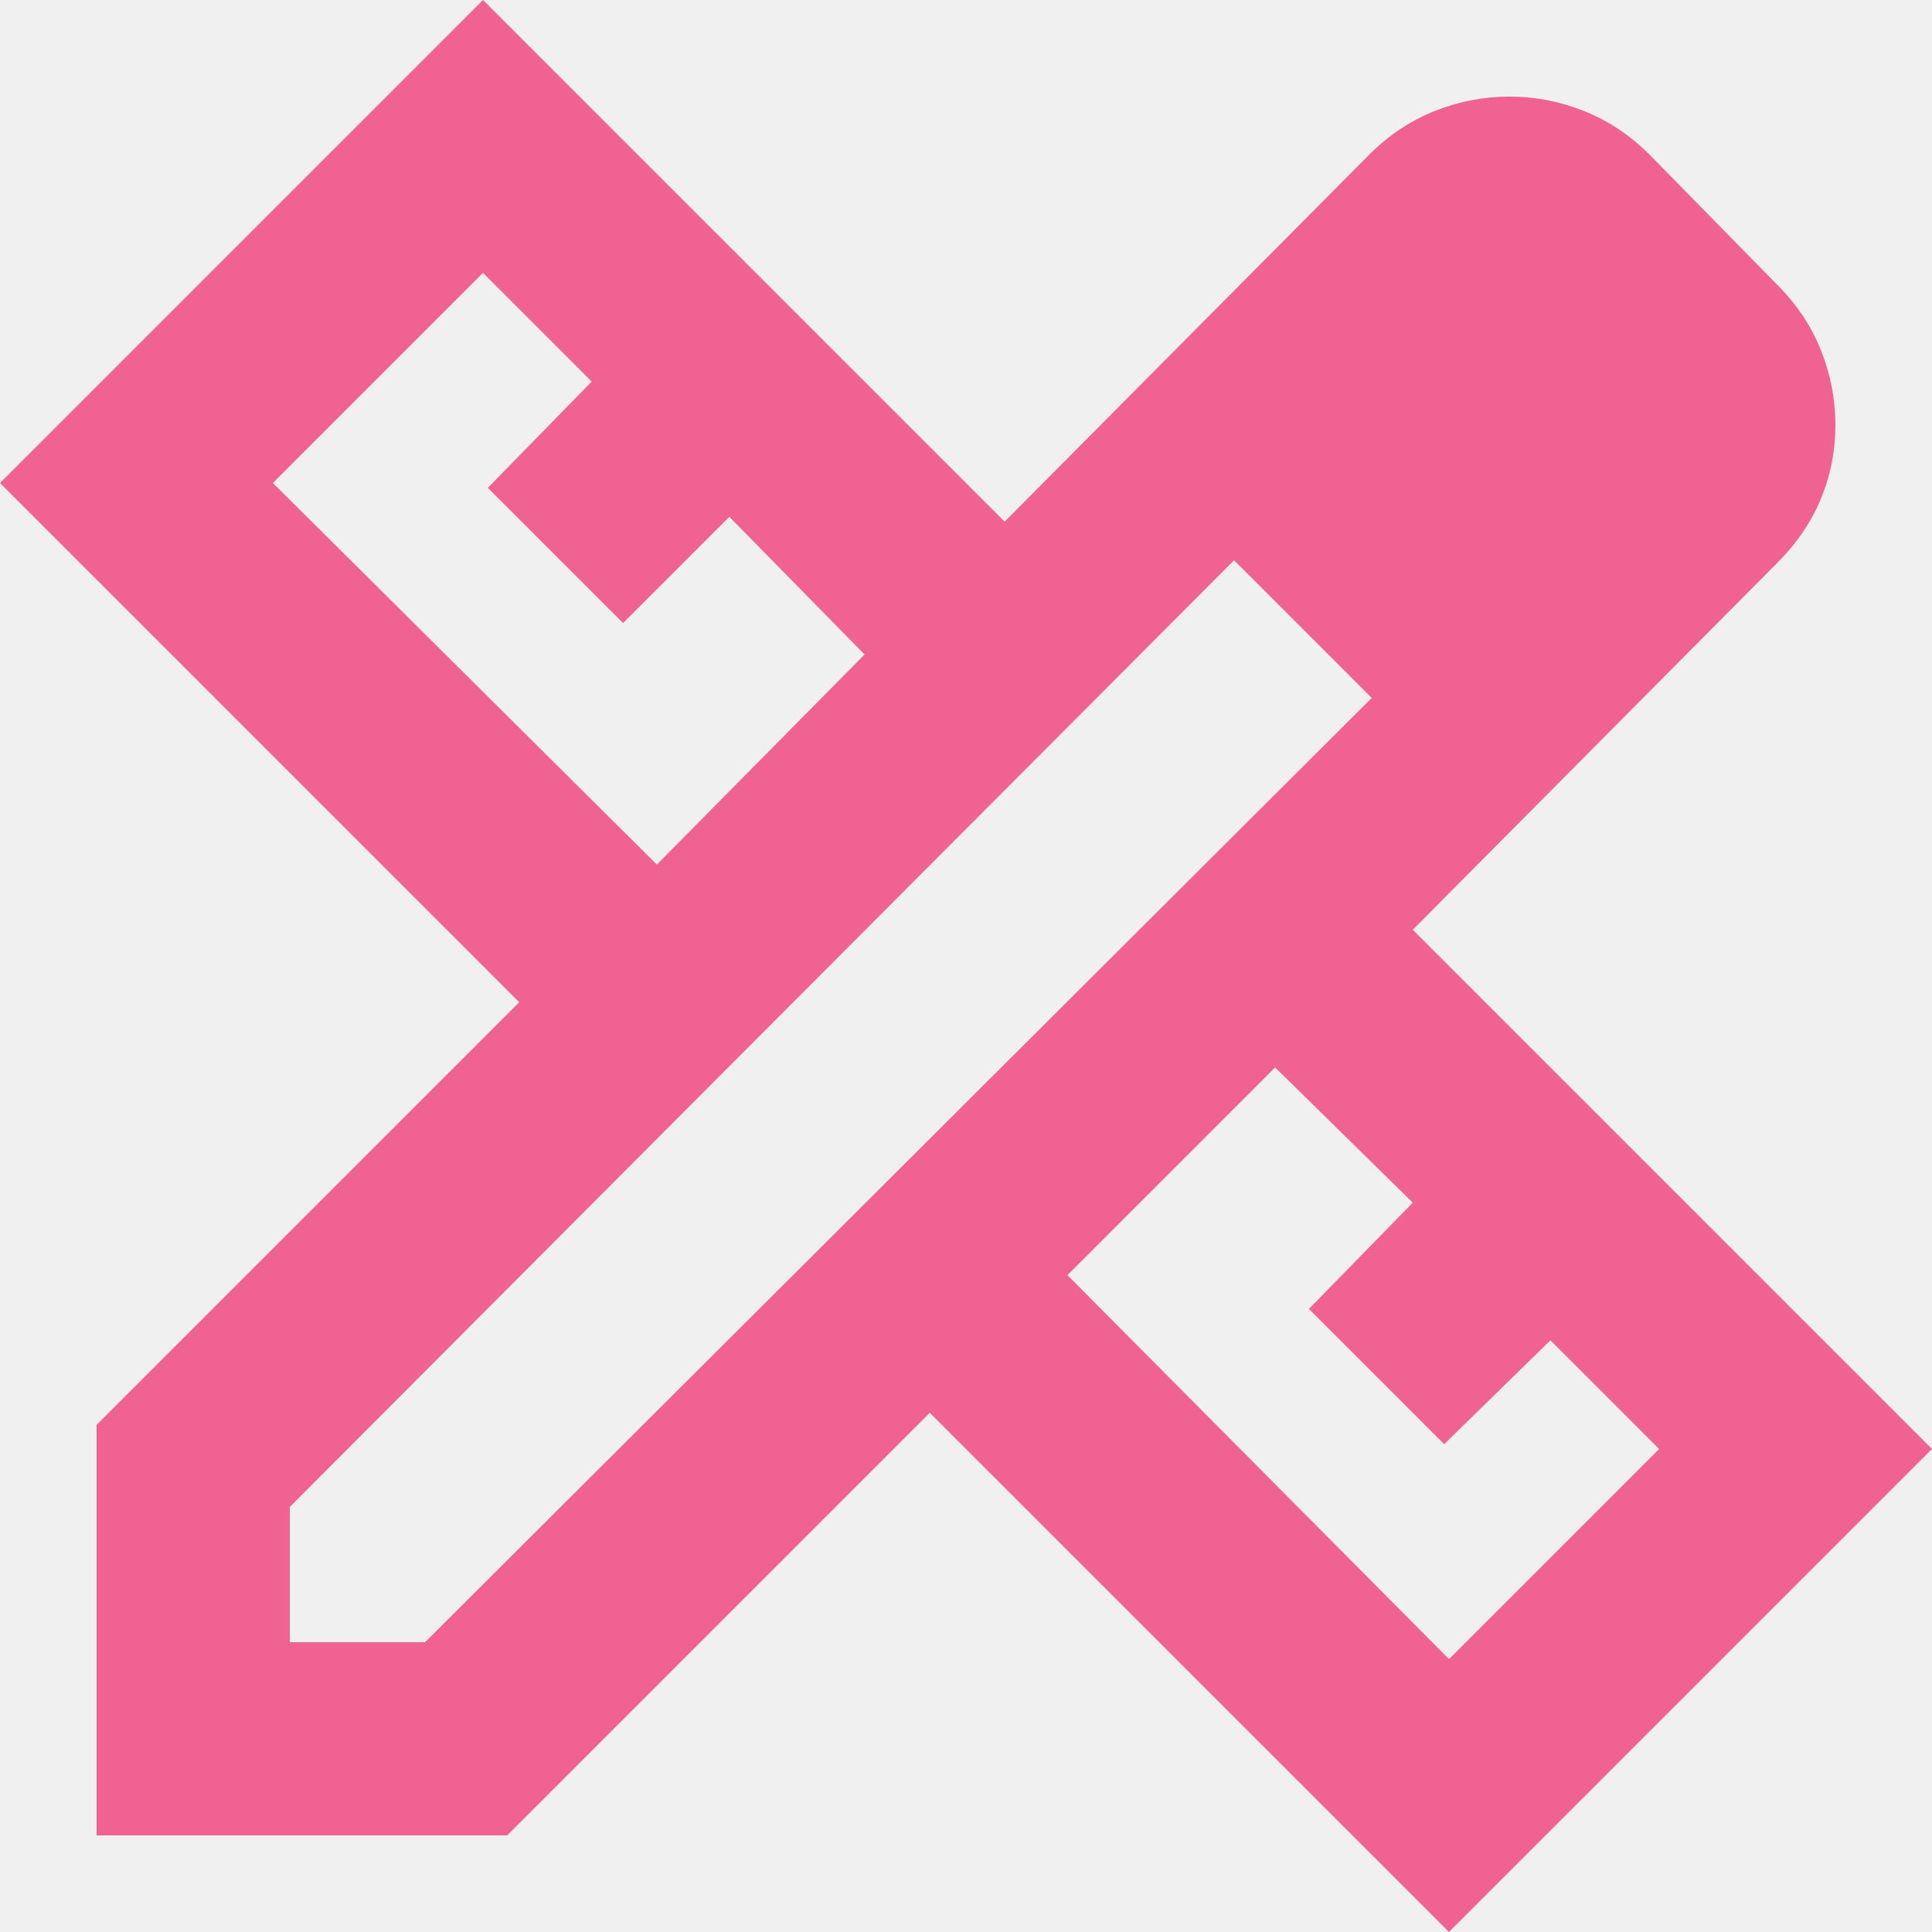
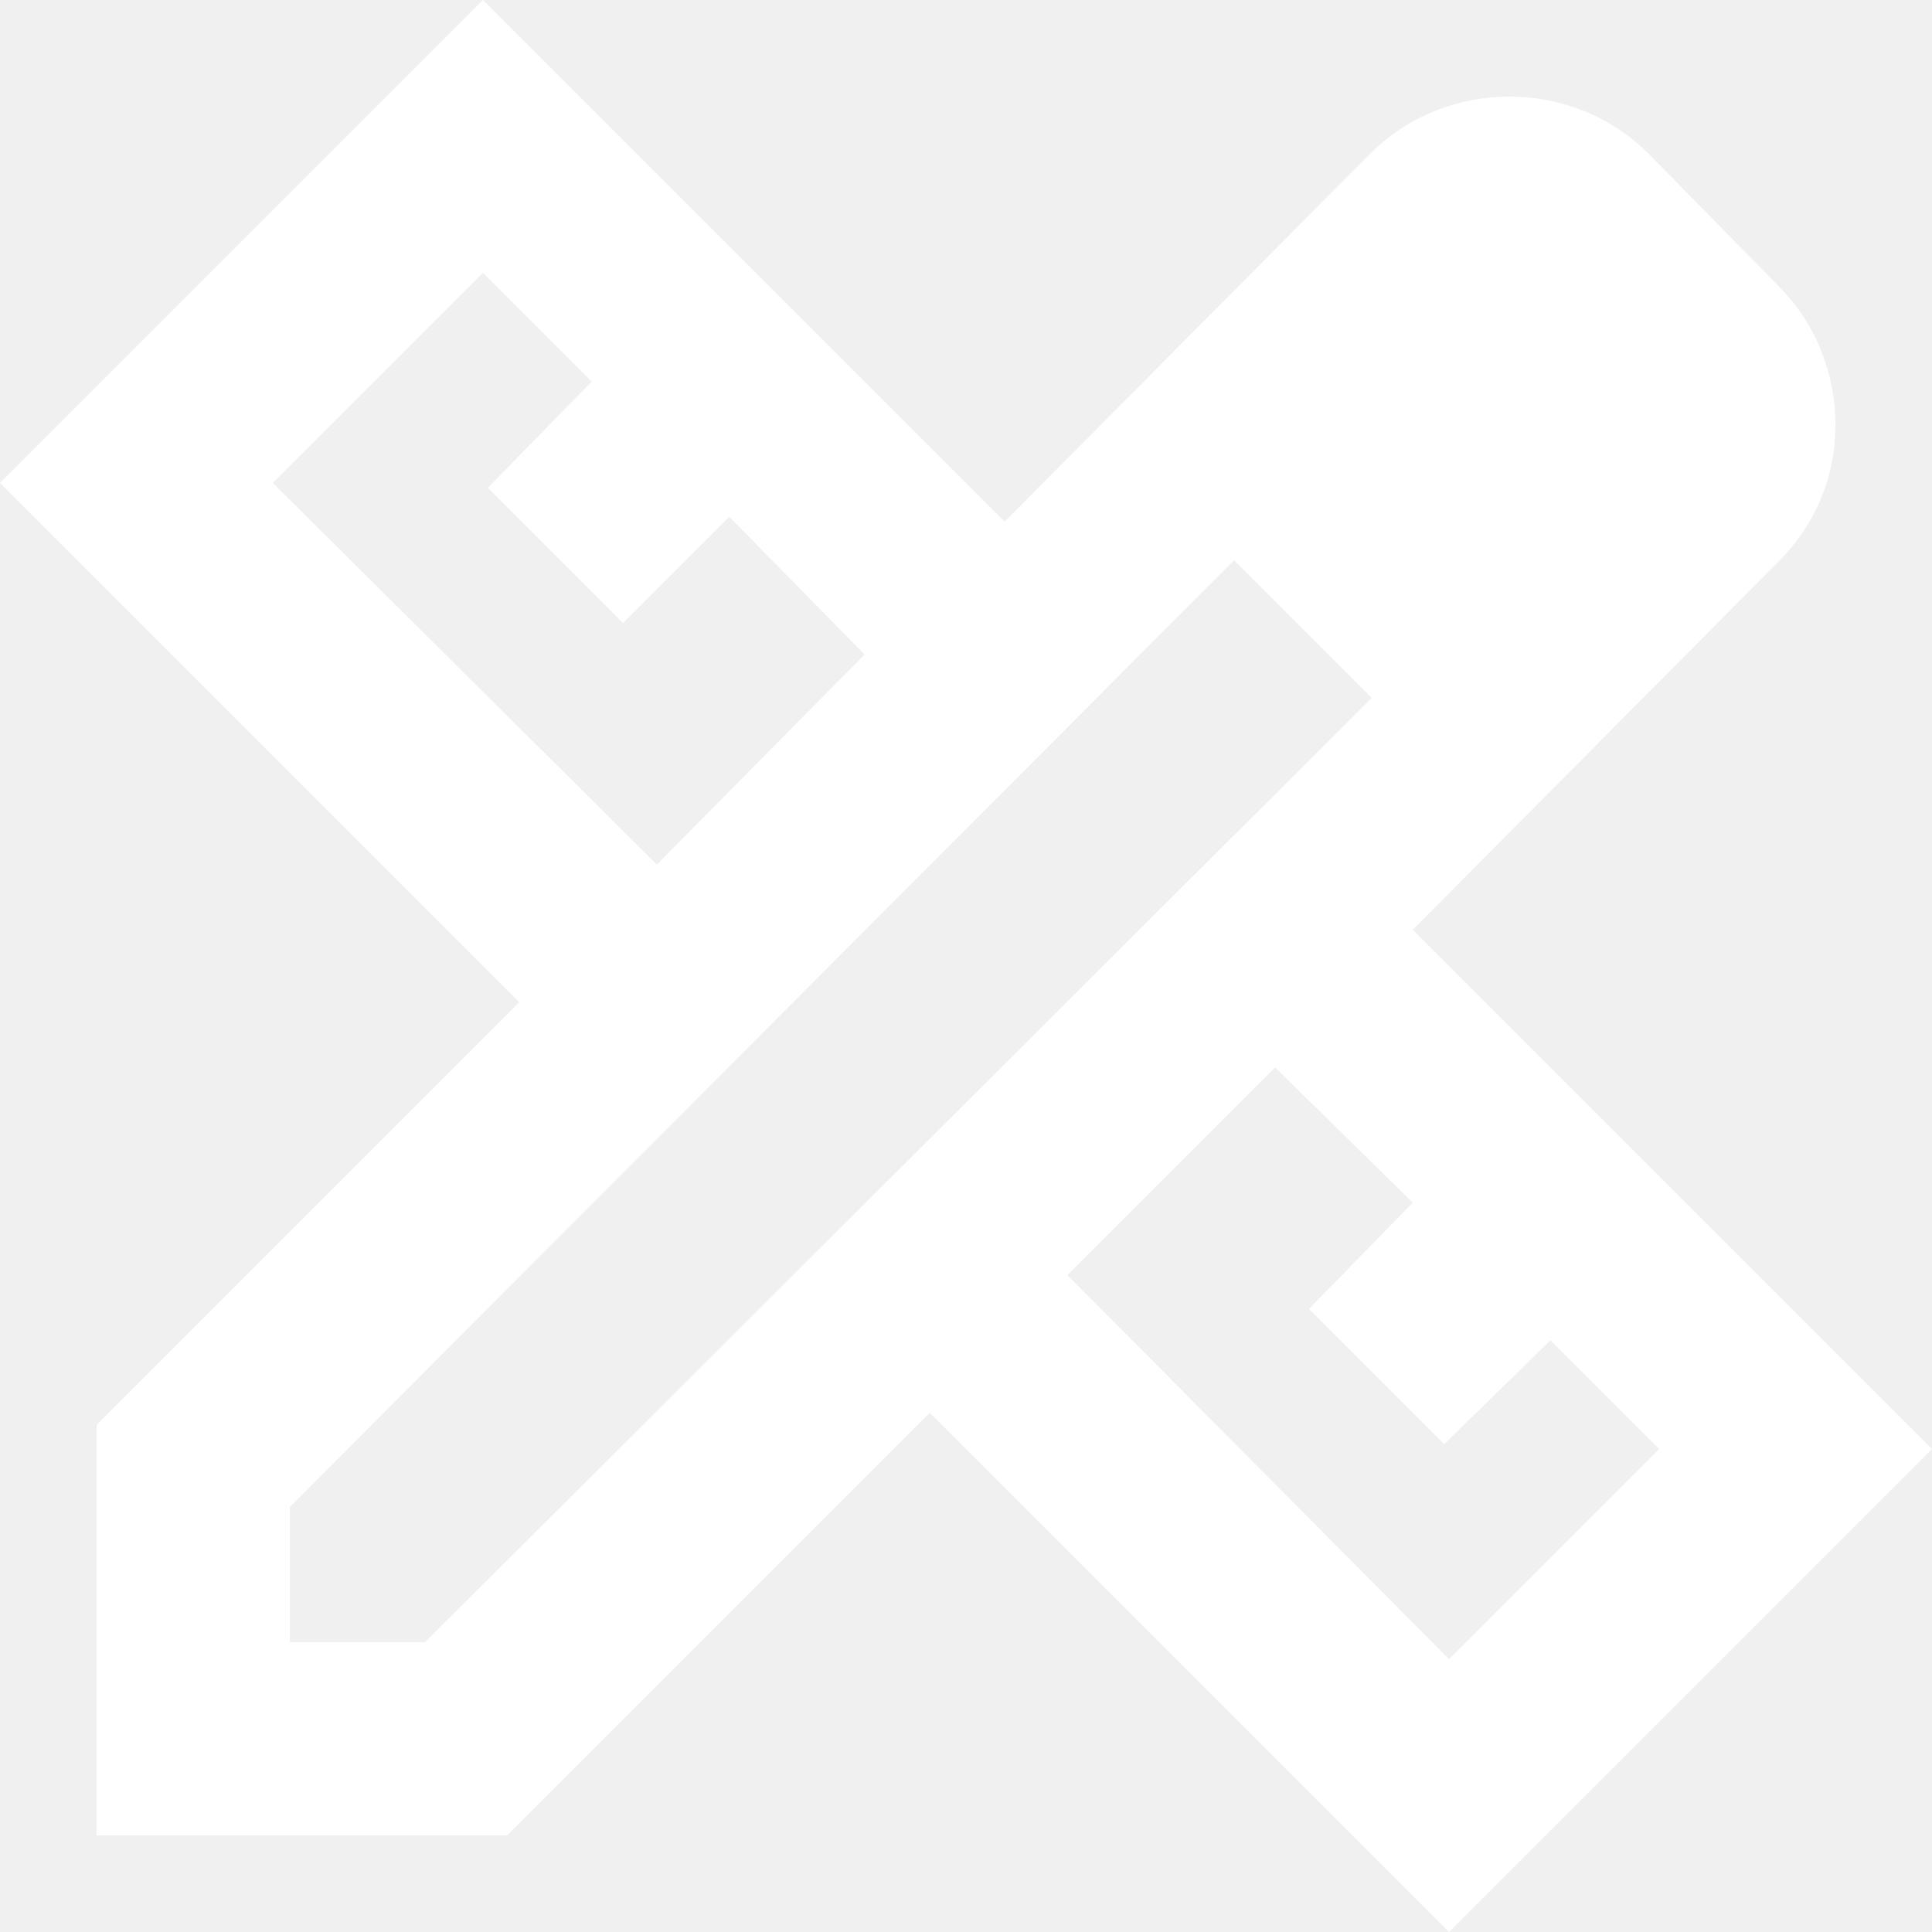
<svg xmlns="http://www.w3.org/2000/svg" width="40" height="40" viewBox="0 0 40 40" fill="none">
-   <path d="M13.6 17.9L17.9 13.55L15.1 10.7L12.9 12.9L10.1 10.1L12.25 7.9L10 5.65L5.65 10L13.6 17.9ZM30 34.35L34.35 30L32.1 27.75L29.9 29.9L27.1 27.1L29.25 24.9L26.4 22.1L22.1 26.4L30 34.35ZM10.5 38H2V29.5L10.75 20.75L0 10L10 0L20.8 10.8L28.35 3.2C28.75 2.8 29.2 2.5 29.7 2.3C30.2 2.1 30.717 2 31.25 2C31.783 2 32.3 2.1 32.8 2.3C33.3 2.5 33.75 2.8 34.15 3.2L36.8 5.9C37.2 6.3 37.5 6.75 37.7 7.25C37.9 7.75 38 8.267 38 8.8C38 9.333 37.9 9.842 37.7 10.325C37.5 10.808 37.2 11.25 36.8 11.65L29.25 19.25L40 30L30 40L19.25 29.25L10.5 38ZM6 34H8.8L28.4 14.45L25.55 11.6L6 31.2V34ZM27 13.05L25.55 11.6L28.4 14.45L27 13.05Z" fill="#F06292" />
+   <path d="M13.6 17.9L17.9 13.55L15.1 10.7L12.9 12.9L10.1 10.1L12.25 7.9L10 5.65L5.65 10L13.6 17.9ZM30 34.35L34.35 30L32.1 27.75L29.9 29.9L27.1 27.1L29.25 24.9L26.4 22.1L22.1 26.4L30 34.35ZM10.5 38H2V29.5L10.75 20.75L0 10L10 0L20.8 10.8L28.35 3.2C28.75 2.8 29.2 2.5 29.7 2.3C30.2 2.1 30.717 2 31.25 2C31.783 2 32.3 2.1 32.8 2.3C33.3 2.5 33.75 2.8 34.15 3.2L36.8 5.9C37.2 6.3 37.5 6.75 37.7 7.25C37.9 7.75 38 8.267 38 8.8C38 9.333 37.9 9.842 37.7 10.325C37.5 10.808 37.2 11.25 36.8 11.65L29.25 19.25L40 30L30 40L19.25 29.25L10.5 38ZM6 34H8.8L28.4 14.45L25.55 11.6L6 31.2V34ZM27 13.05L25.55 11.6L28.4 14.45L27 13.05Z" fill="#FFFFFF" />
</svg>
